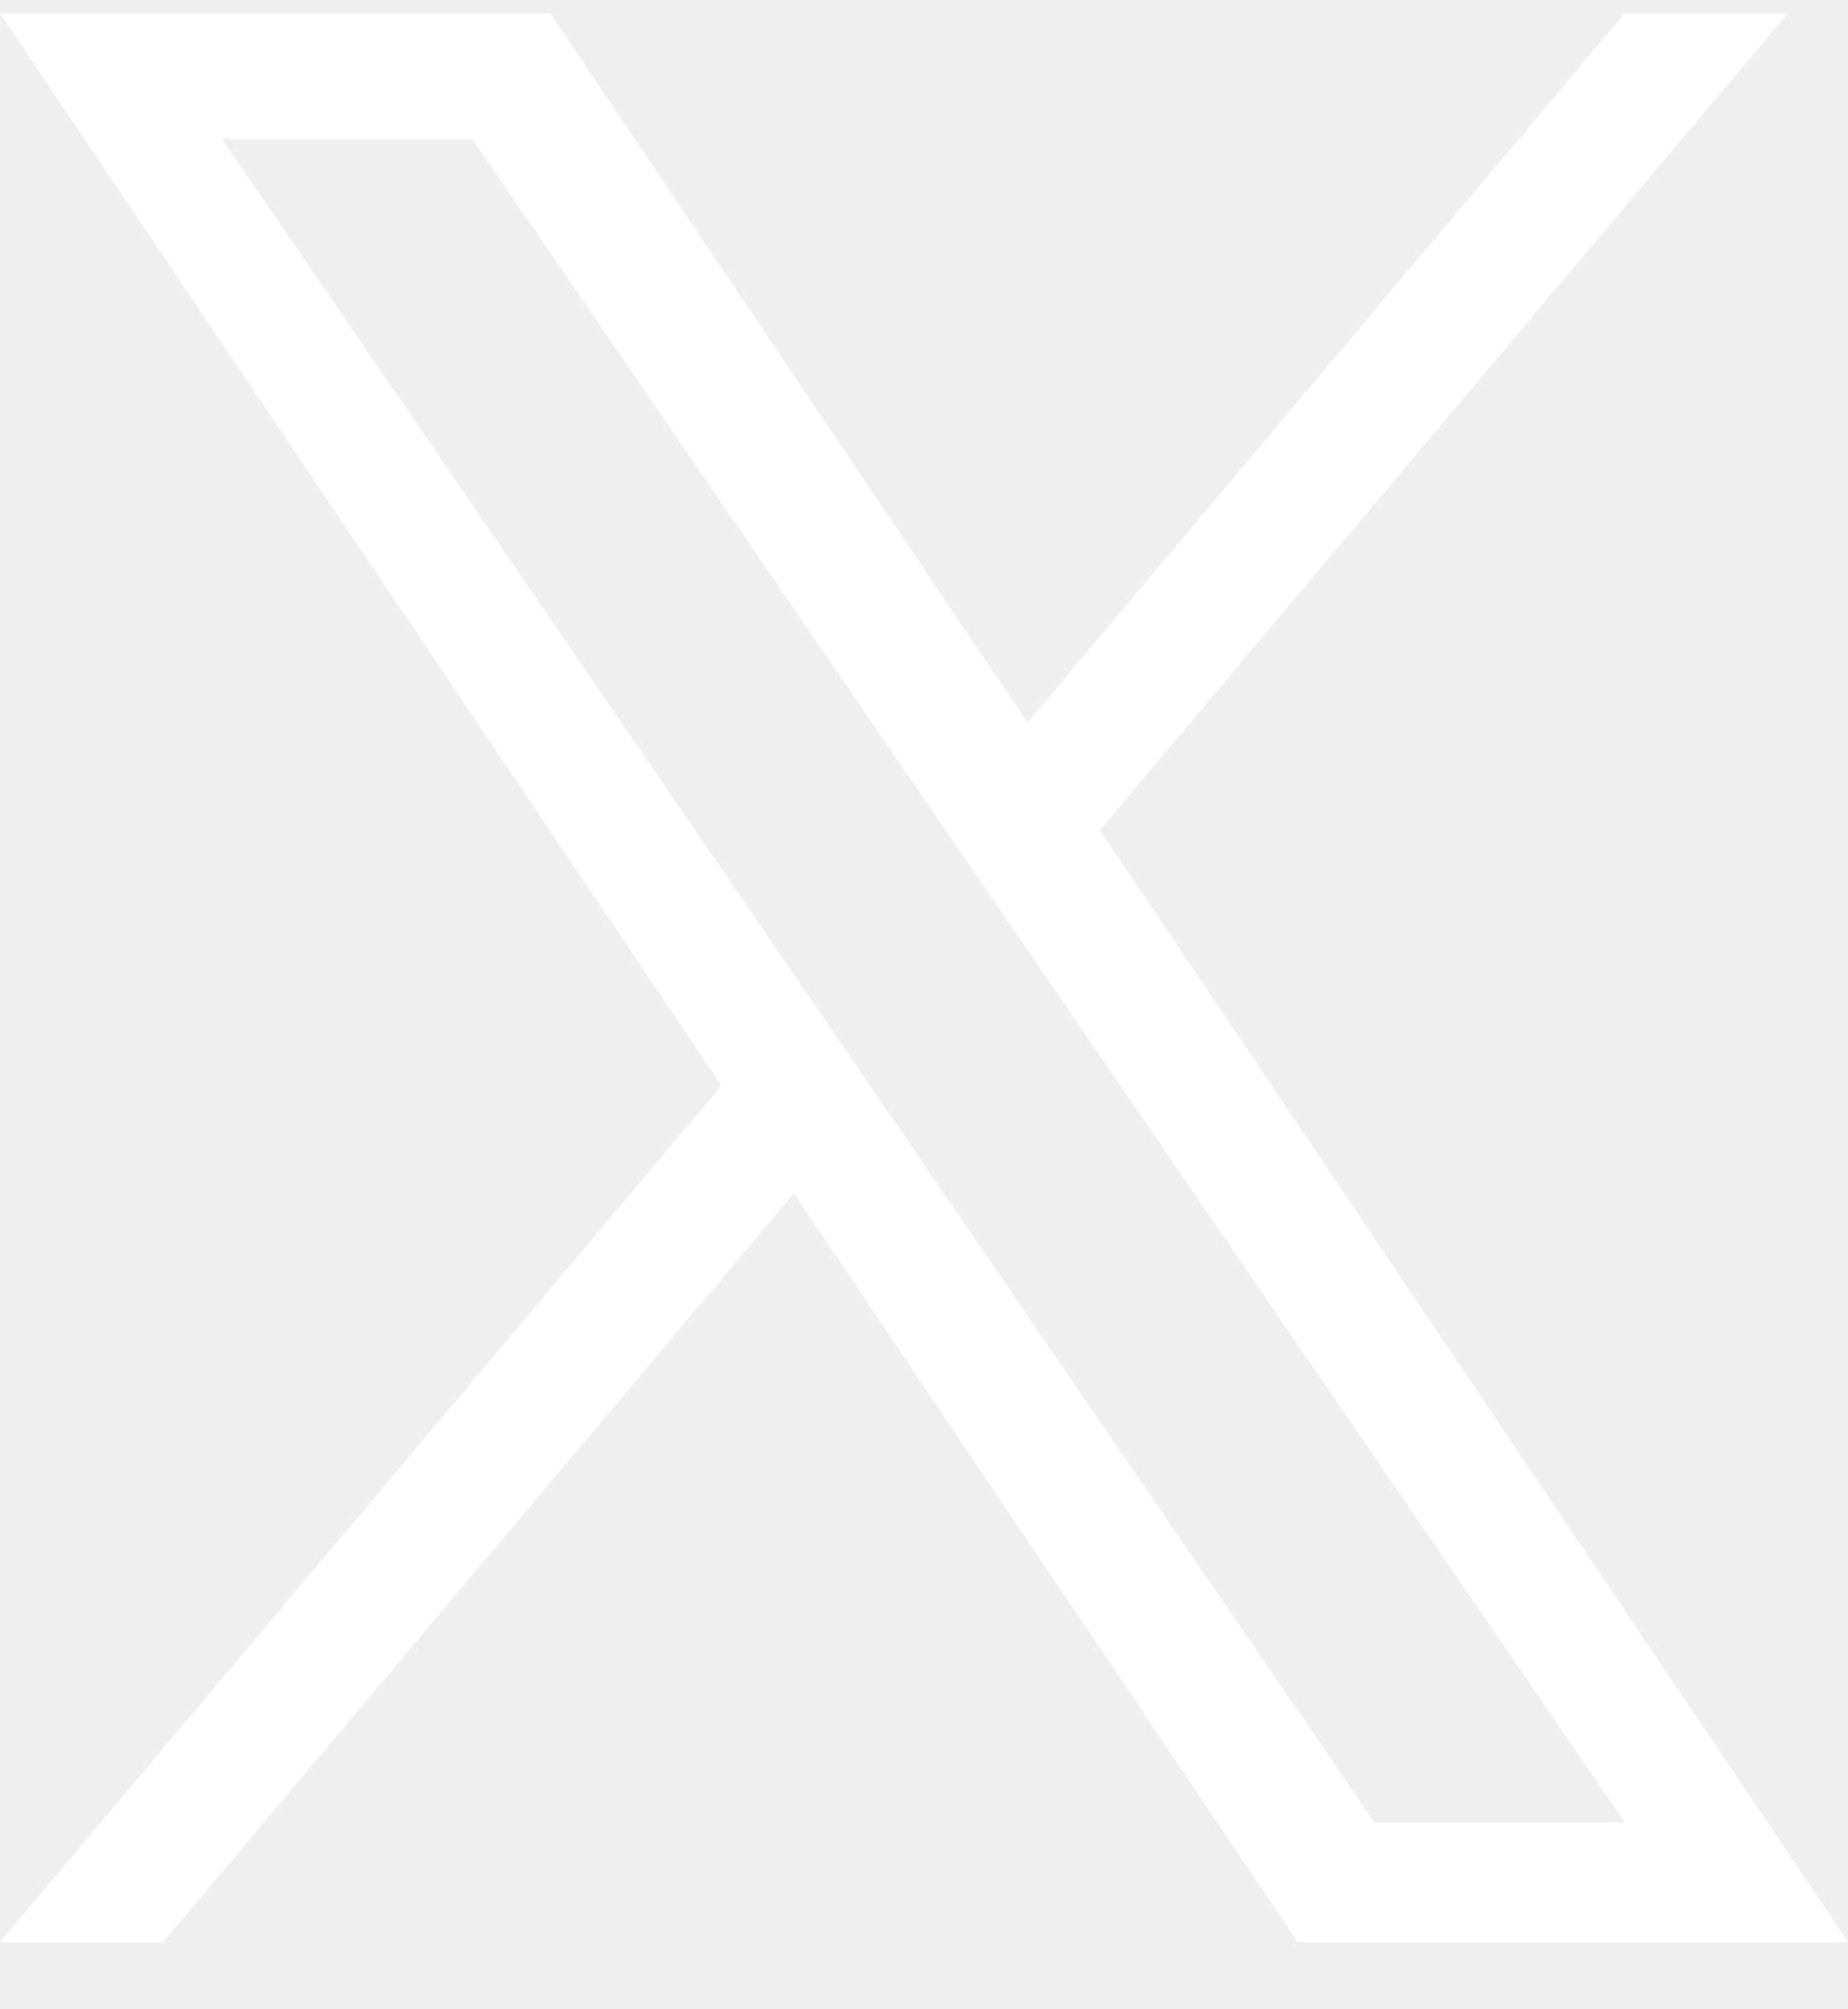
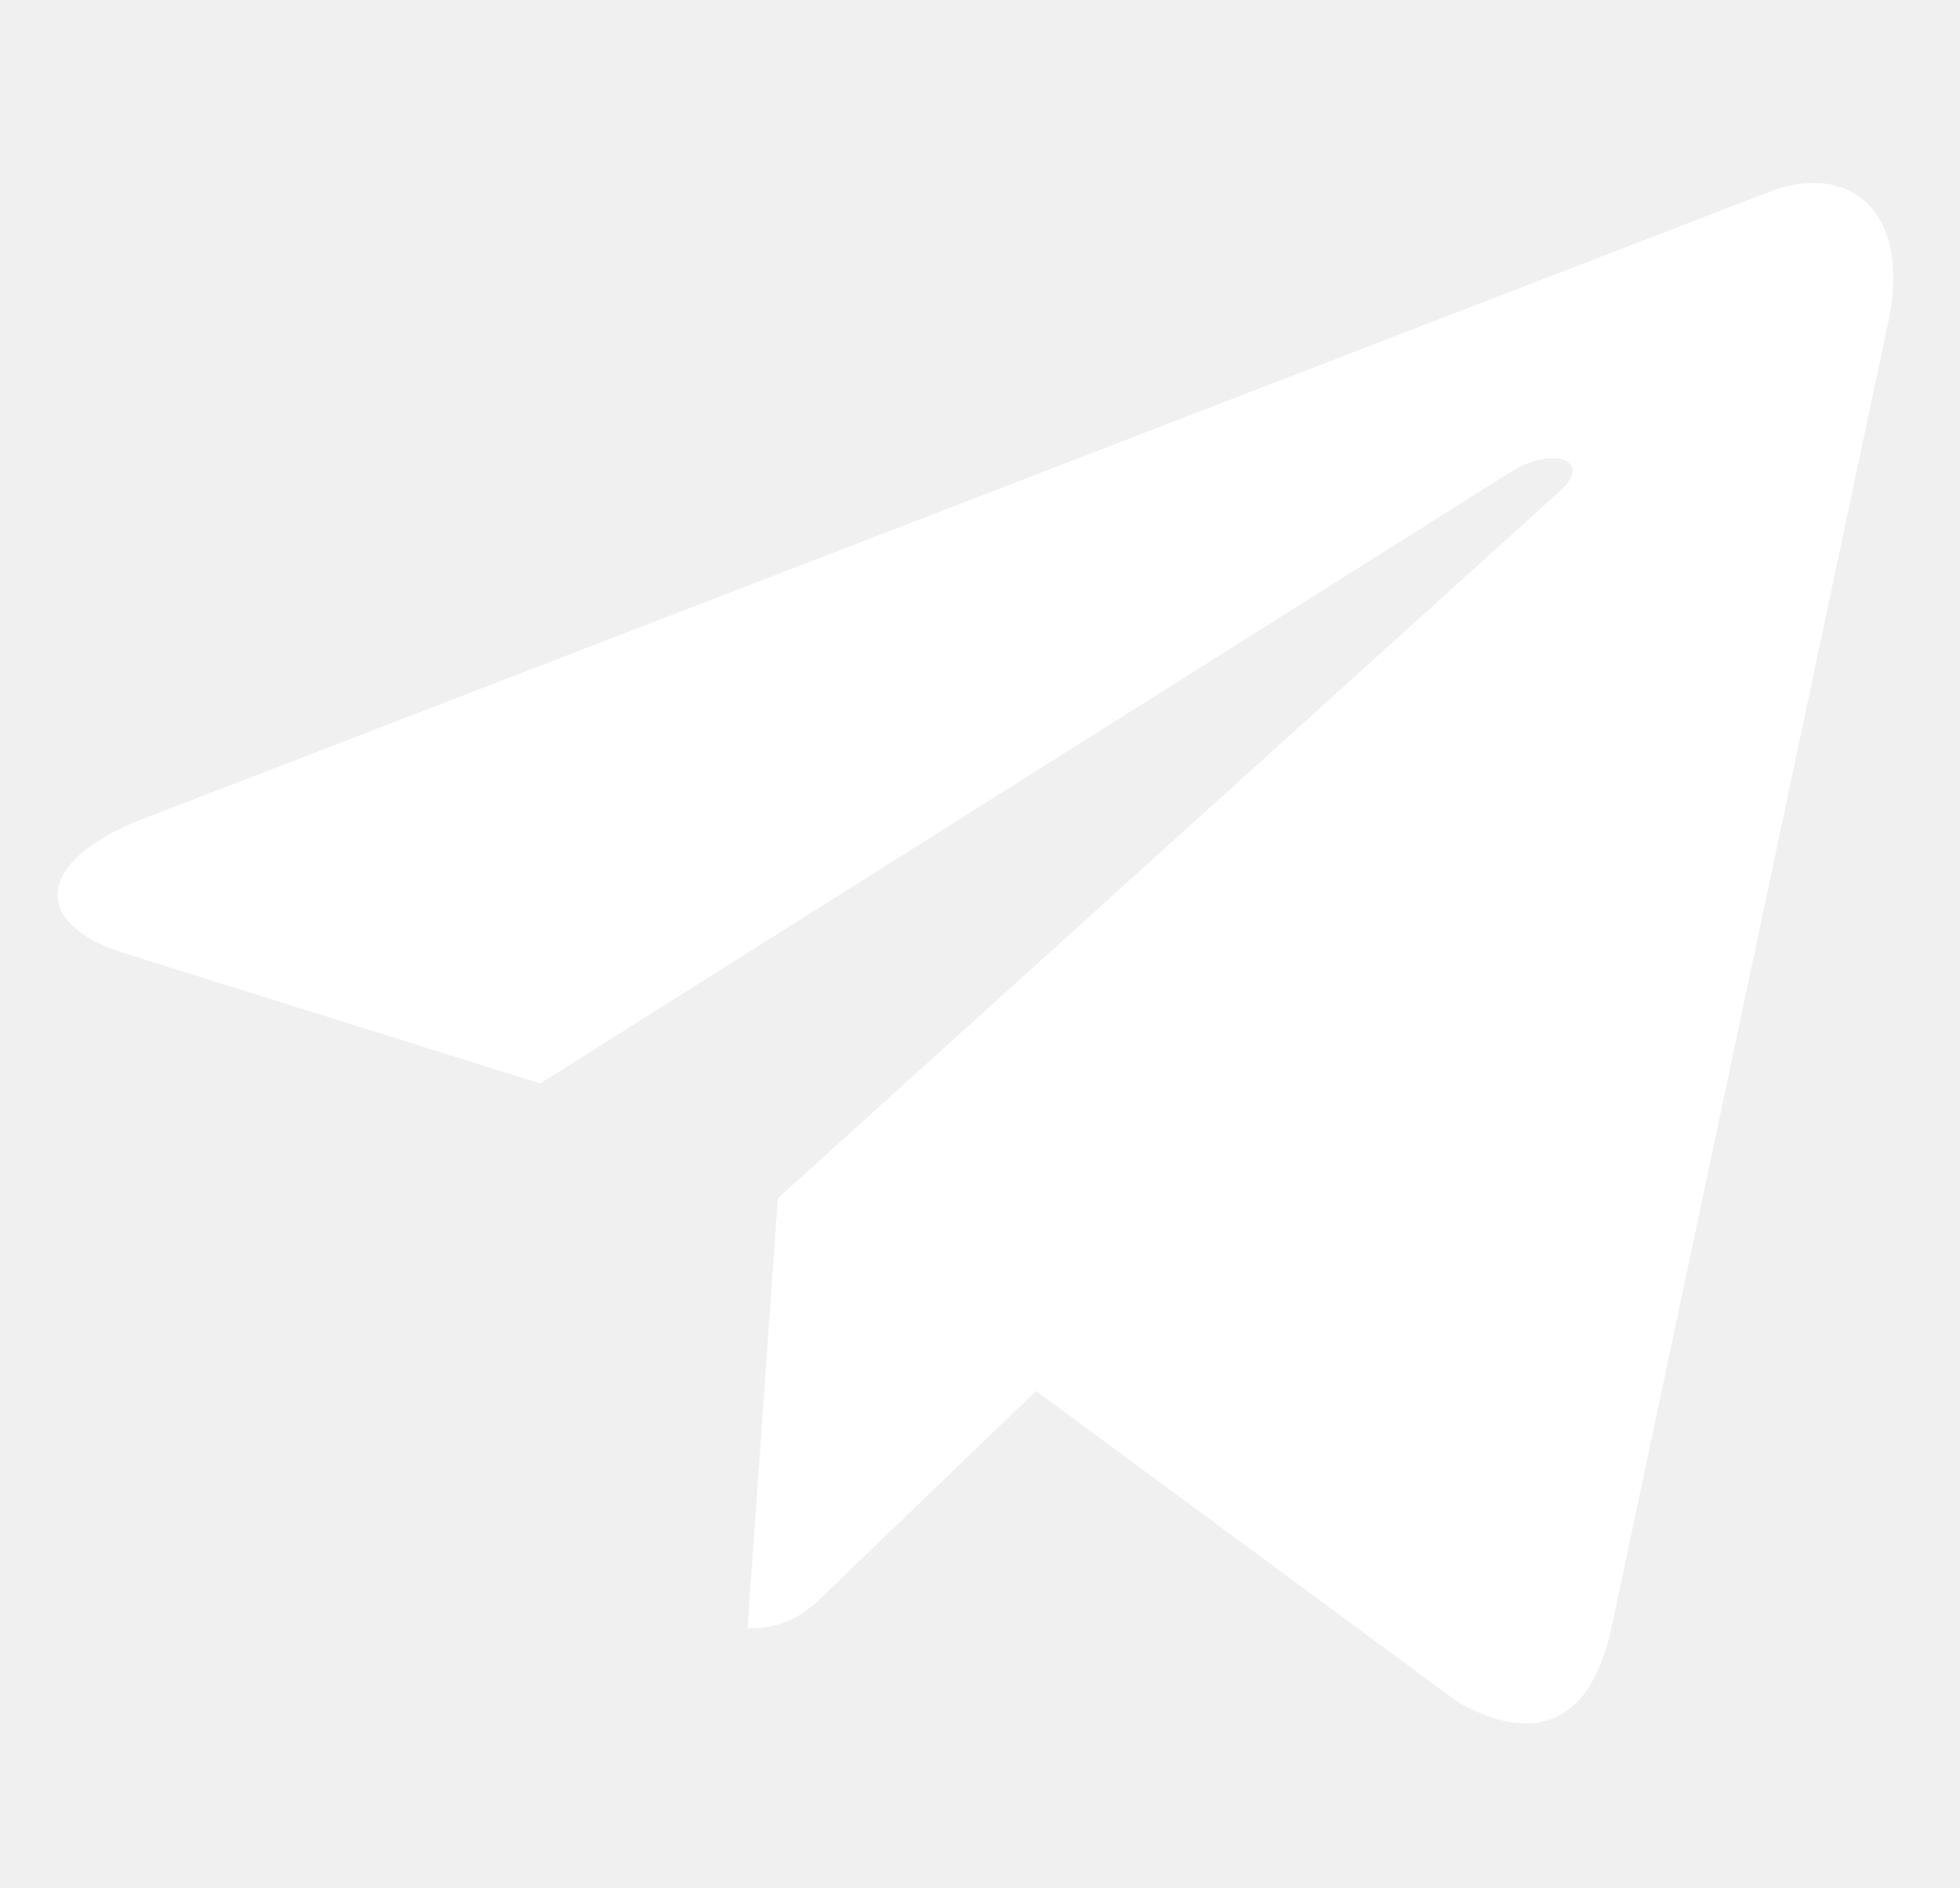
- <svg xmlns="http://www.w3.org/2000/svg" width="23" height="25" viewBox="0 0 23 25" fill="none">
-   <path d="M13.688 10.33L22.25 0.167H20.221L12.787 8.991L6.849 0.167H0L8.979 13.511L0 24.168H2.029L9.88 14.849L16.151 24.168H23L13.688 10.33H13.688ZM2.76 1.727H5.877L20.222 22.679H17.106L2.76 1.727Z" fill="white" />
+ <svg xmlns="http://www.w3.org/2000/svg" width="27" height="26" viewBox="0 0 27 26" fill="none">
+   <g clip-path="url(#clip0_3167_3463)">
+     <path d="M10.716 16.505L10.297 22.43C10.896 22.43 11.155 22.171 11.466 21.86L14.272 19.16L20.086 23.448C21.152 24.046 21.903 23.731 22.191 22.46L26.008 4.452L26.009 4.451C26.347 2.864 25.439 2.243 24.4 2.632L1.967 11.281C0.436 11.879 0.459 12.739 1.707 13.128L7.442 14.924L20.763 6.531C21.39 6.113 21.96 6.344 21.491 6.762L10.716 16.505Z" fill="white" />
+   </g>
+   <defs>
+     <clipPath id="clip0_3167_3463">
+       <rect width="25.288" height="25.138" fill="white" transform="translate(0.792969 0.560547)" />
+     </clipPath>
+   </defs>
</svg>
